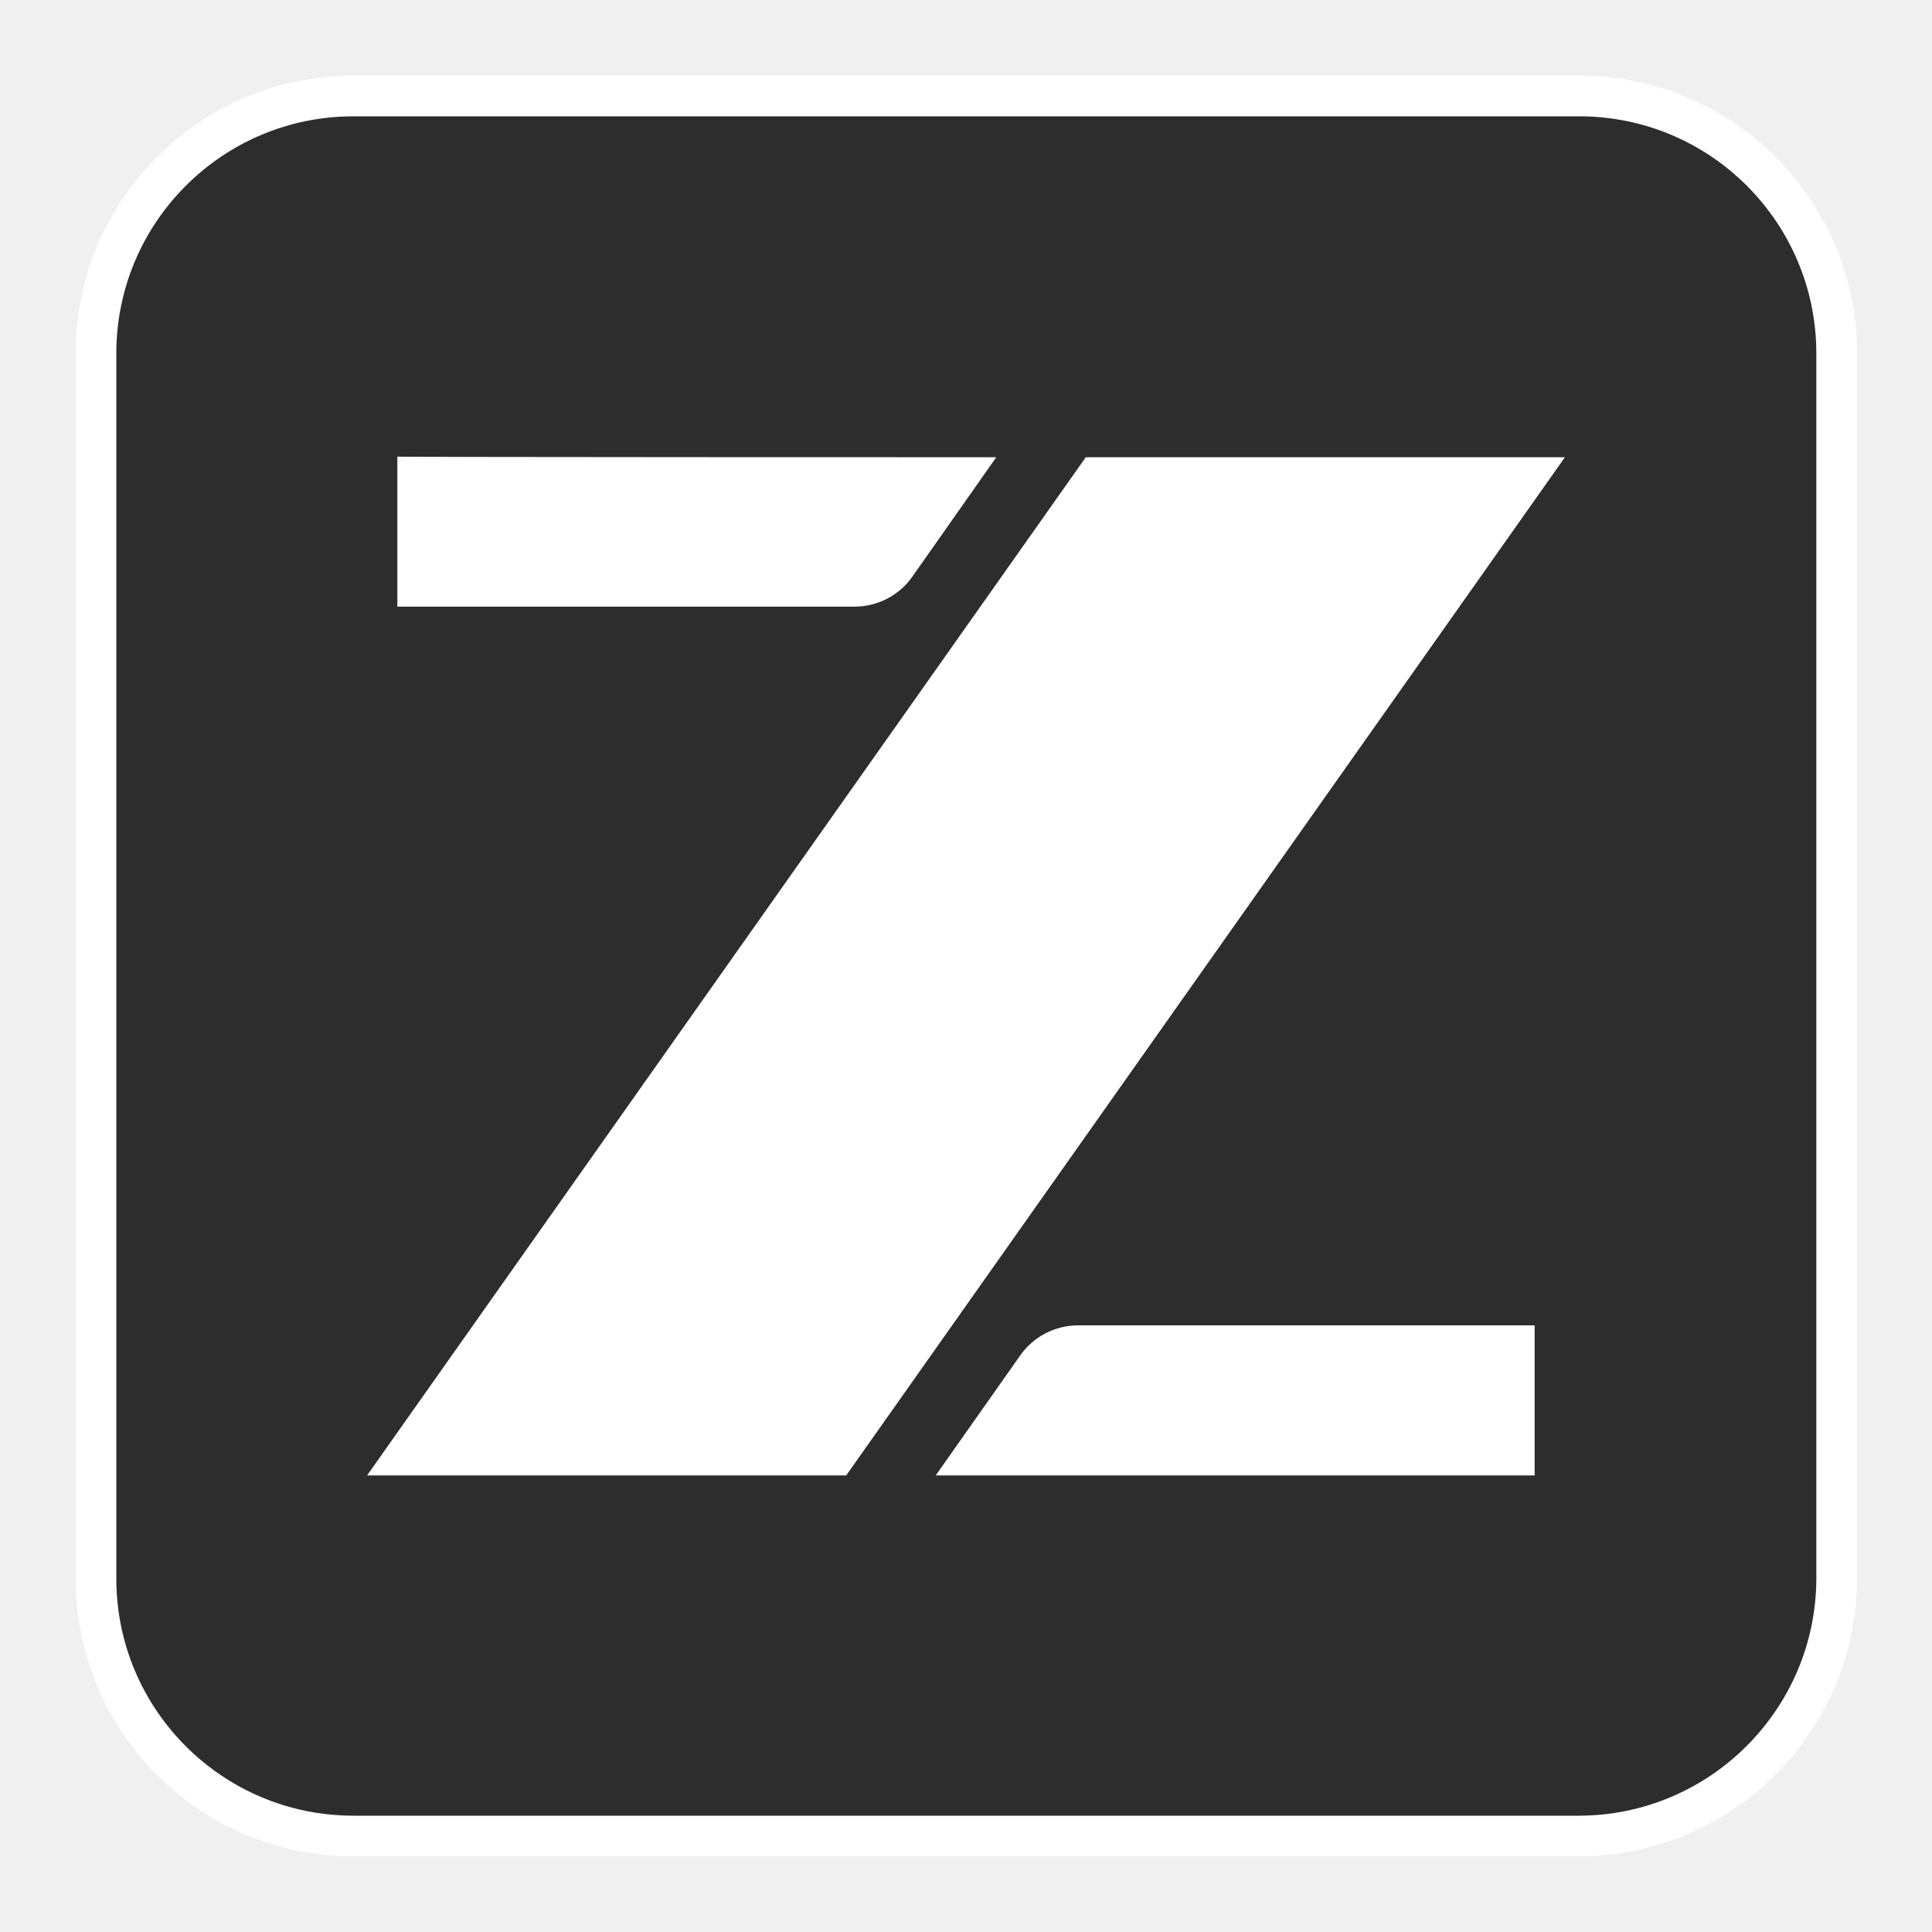
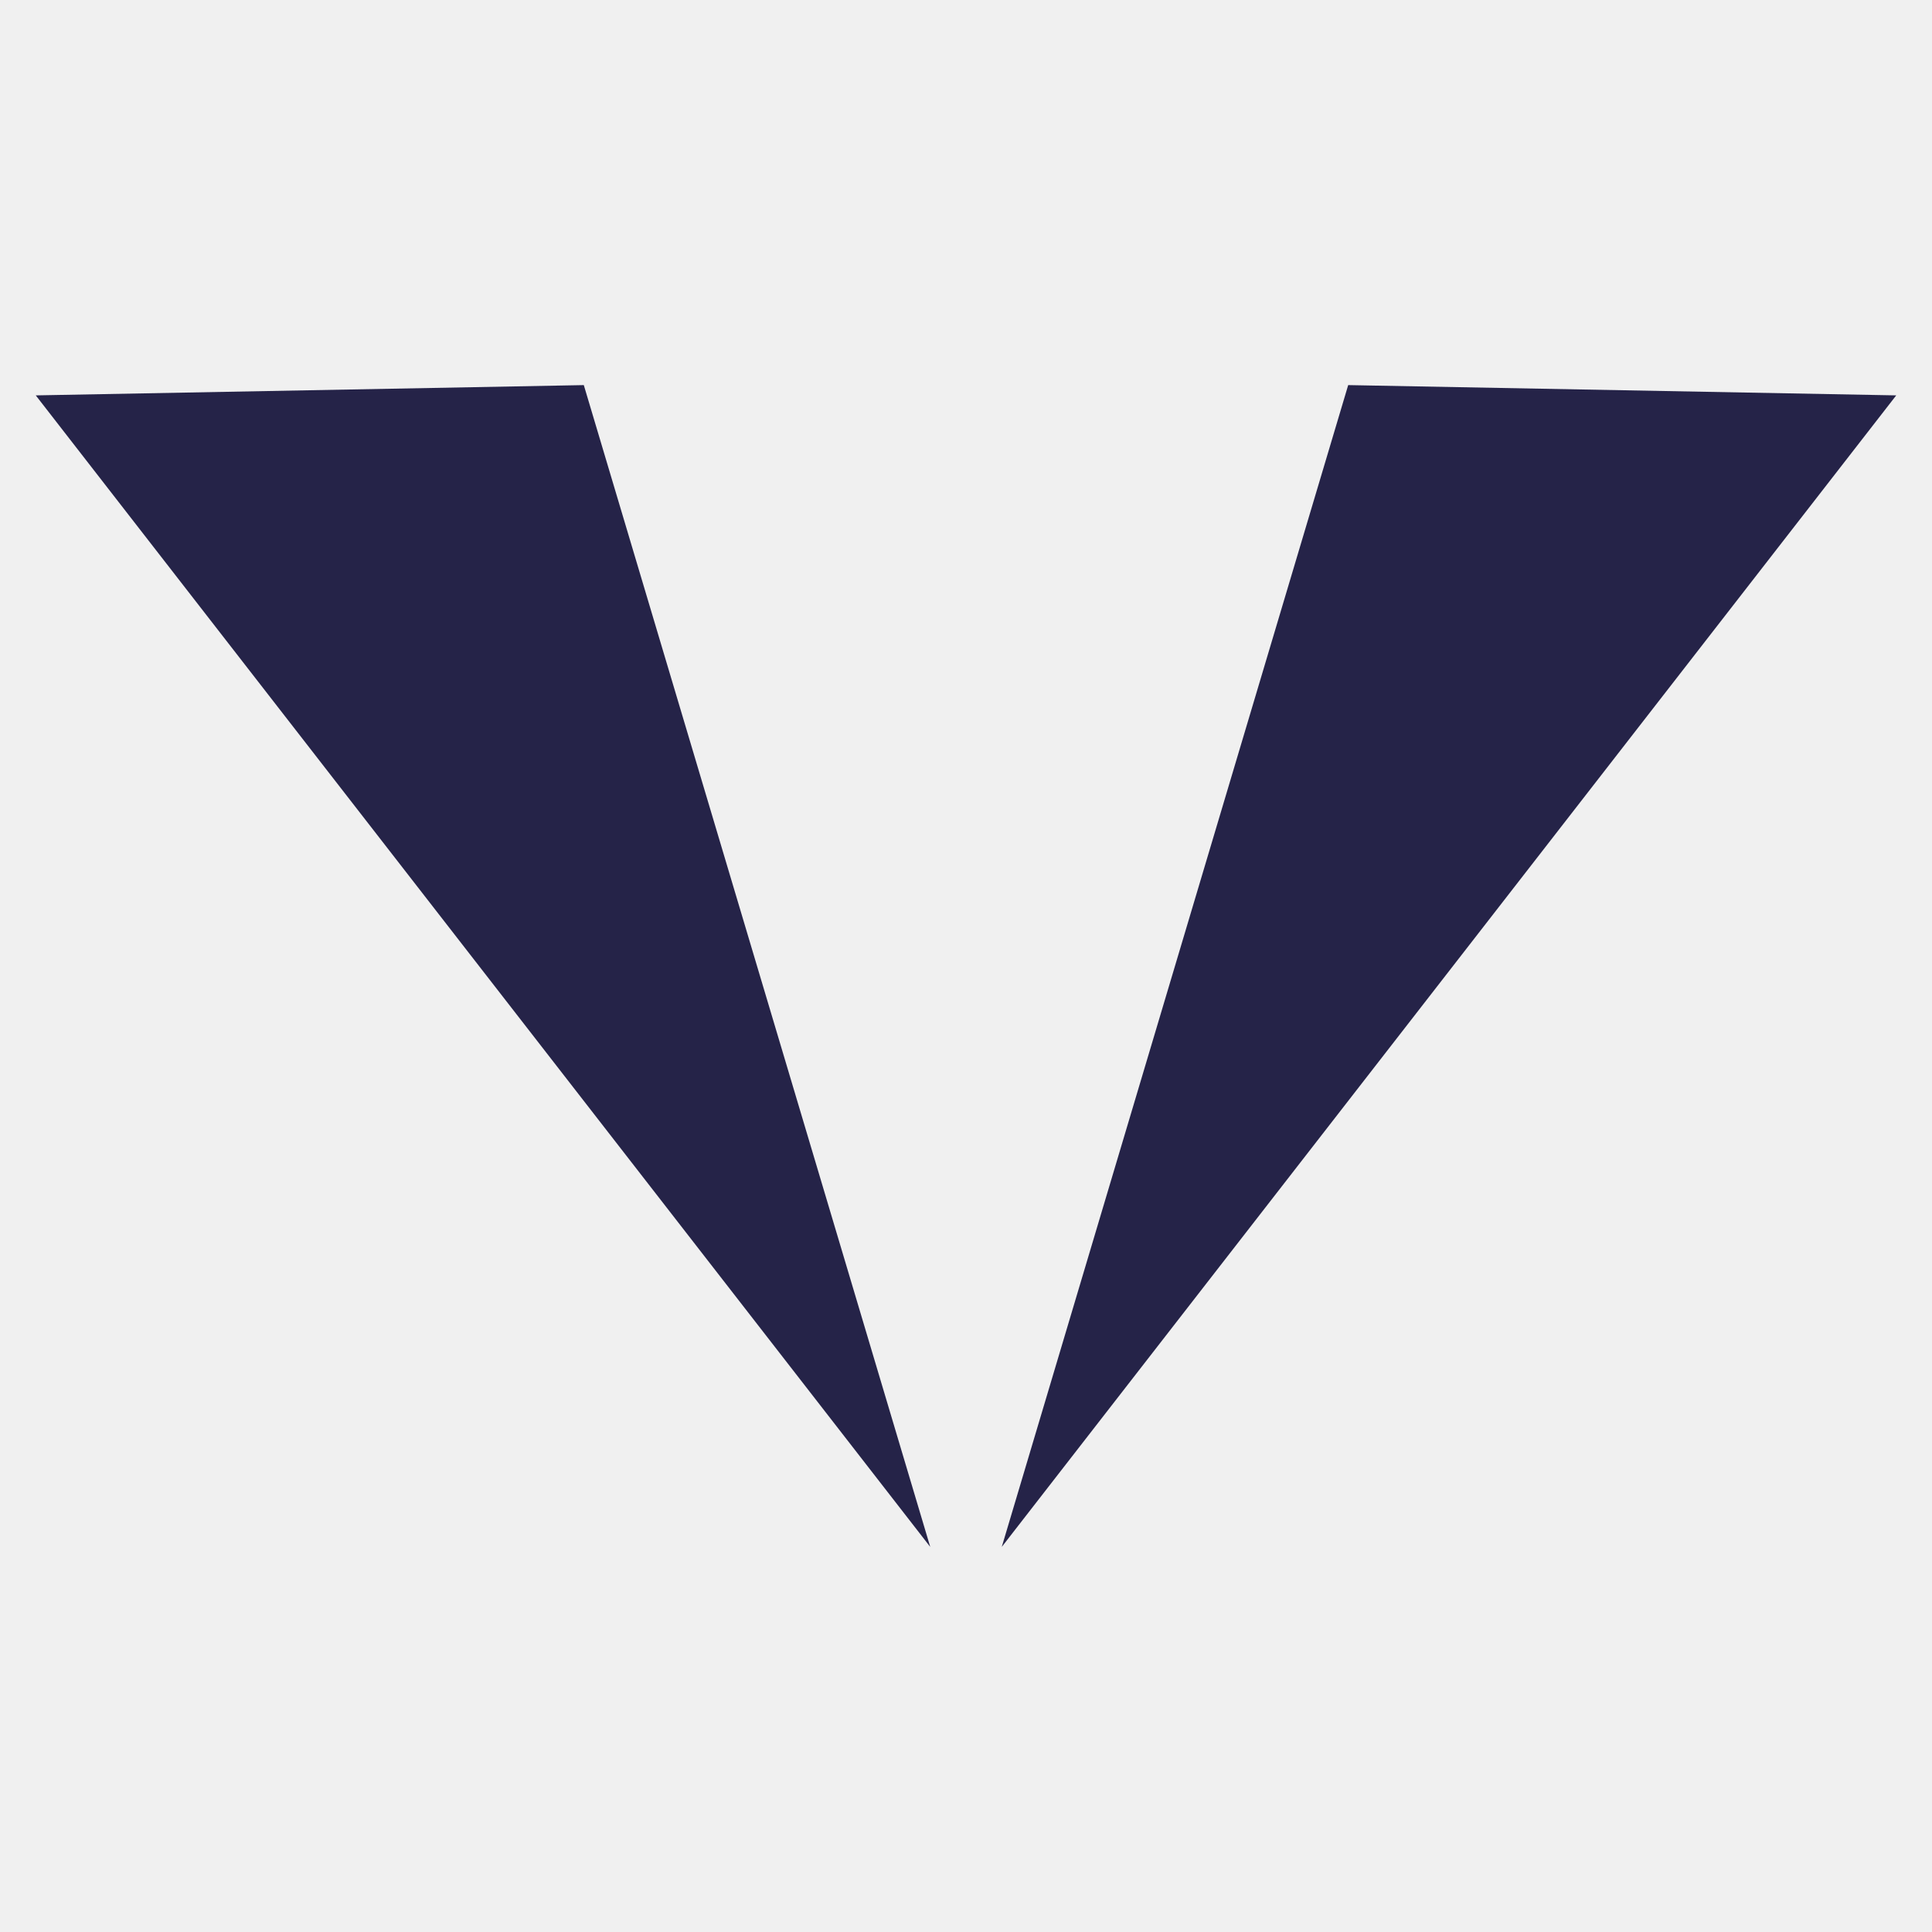
- <svg xmlns="http://www.w3.org/2000/svg" version="1.1" x="0px" y="0px" viewBox="0 0 30 30" style="enable-background:new 0 0 30 30;" xml:space="preserve">
-   <defs>
-     <style type="text/css">
-     .st194{fill:#2D2D2D;stroke:#FFFFFF;stroke-width:0.632;stroke-miterlimit:10;}
-     .st23{fill:#FFFFFF;}
- 
-     .z-breathe {
-       animation: breathe 2.5s ease-in-out infinite;
-     }
- 
-     @keyframes breathe {
-       0%, 100% { opacity: 0.7; }
-       50% { opacity: 1; }
-     }
-   </style>
-   </defs>
+ <svg xmlns="http://www.w3.org/2000/svg" width="100%" height="100%" viewBox="0 0 125 125" version="1.1" xml:space="preserve" style="fill-rule:evenodd;clip-rule:evenodd;stroke-linejoin:round;stroke-miterlimit:2;">
  <g>
-     <path class="st194" d="M24.51,28.51H5.49c-2.21,0-4-1.79-4-4V5.49c0-2.21,1.79-4,4-4h19.03c2.21,0,4,1.79,4,4v19.03     C28.51,26.72,26.72,28.51,24.51,28.51z" />
-     <g class="z-breathe">
-       <path class="st23" d="M15.47,7.1l-1.3,1.85c-0.2,0.29-0.54,0.47-0.9,0.47h-7.1V7.09C6.16,7.1,15.47,7.1,15.47,7.1z" />
-       <polygon class="st23" points="24.3,7.1 13.14,22.91 5.7,22.91 16.86,7.1" />
-       <path class="st23" d="M14.53,22.91l1.31-1.86c0.2-0.29,0.54-0.47,0.9-0.47h7.09v2.33H14.53z" />
-     </g>
+     <path d="M2.314,25.581l57.872,74.503l-22.414,-75.168l-35.458,0.665" style="fill:#252348;" />
+     <path d="M122.686,25.581l-57.872,74.503l22.414,-75.168l35.458,0.665" style="fill:#252348;" />
  </g>
</svg>
